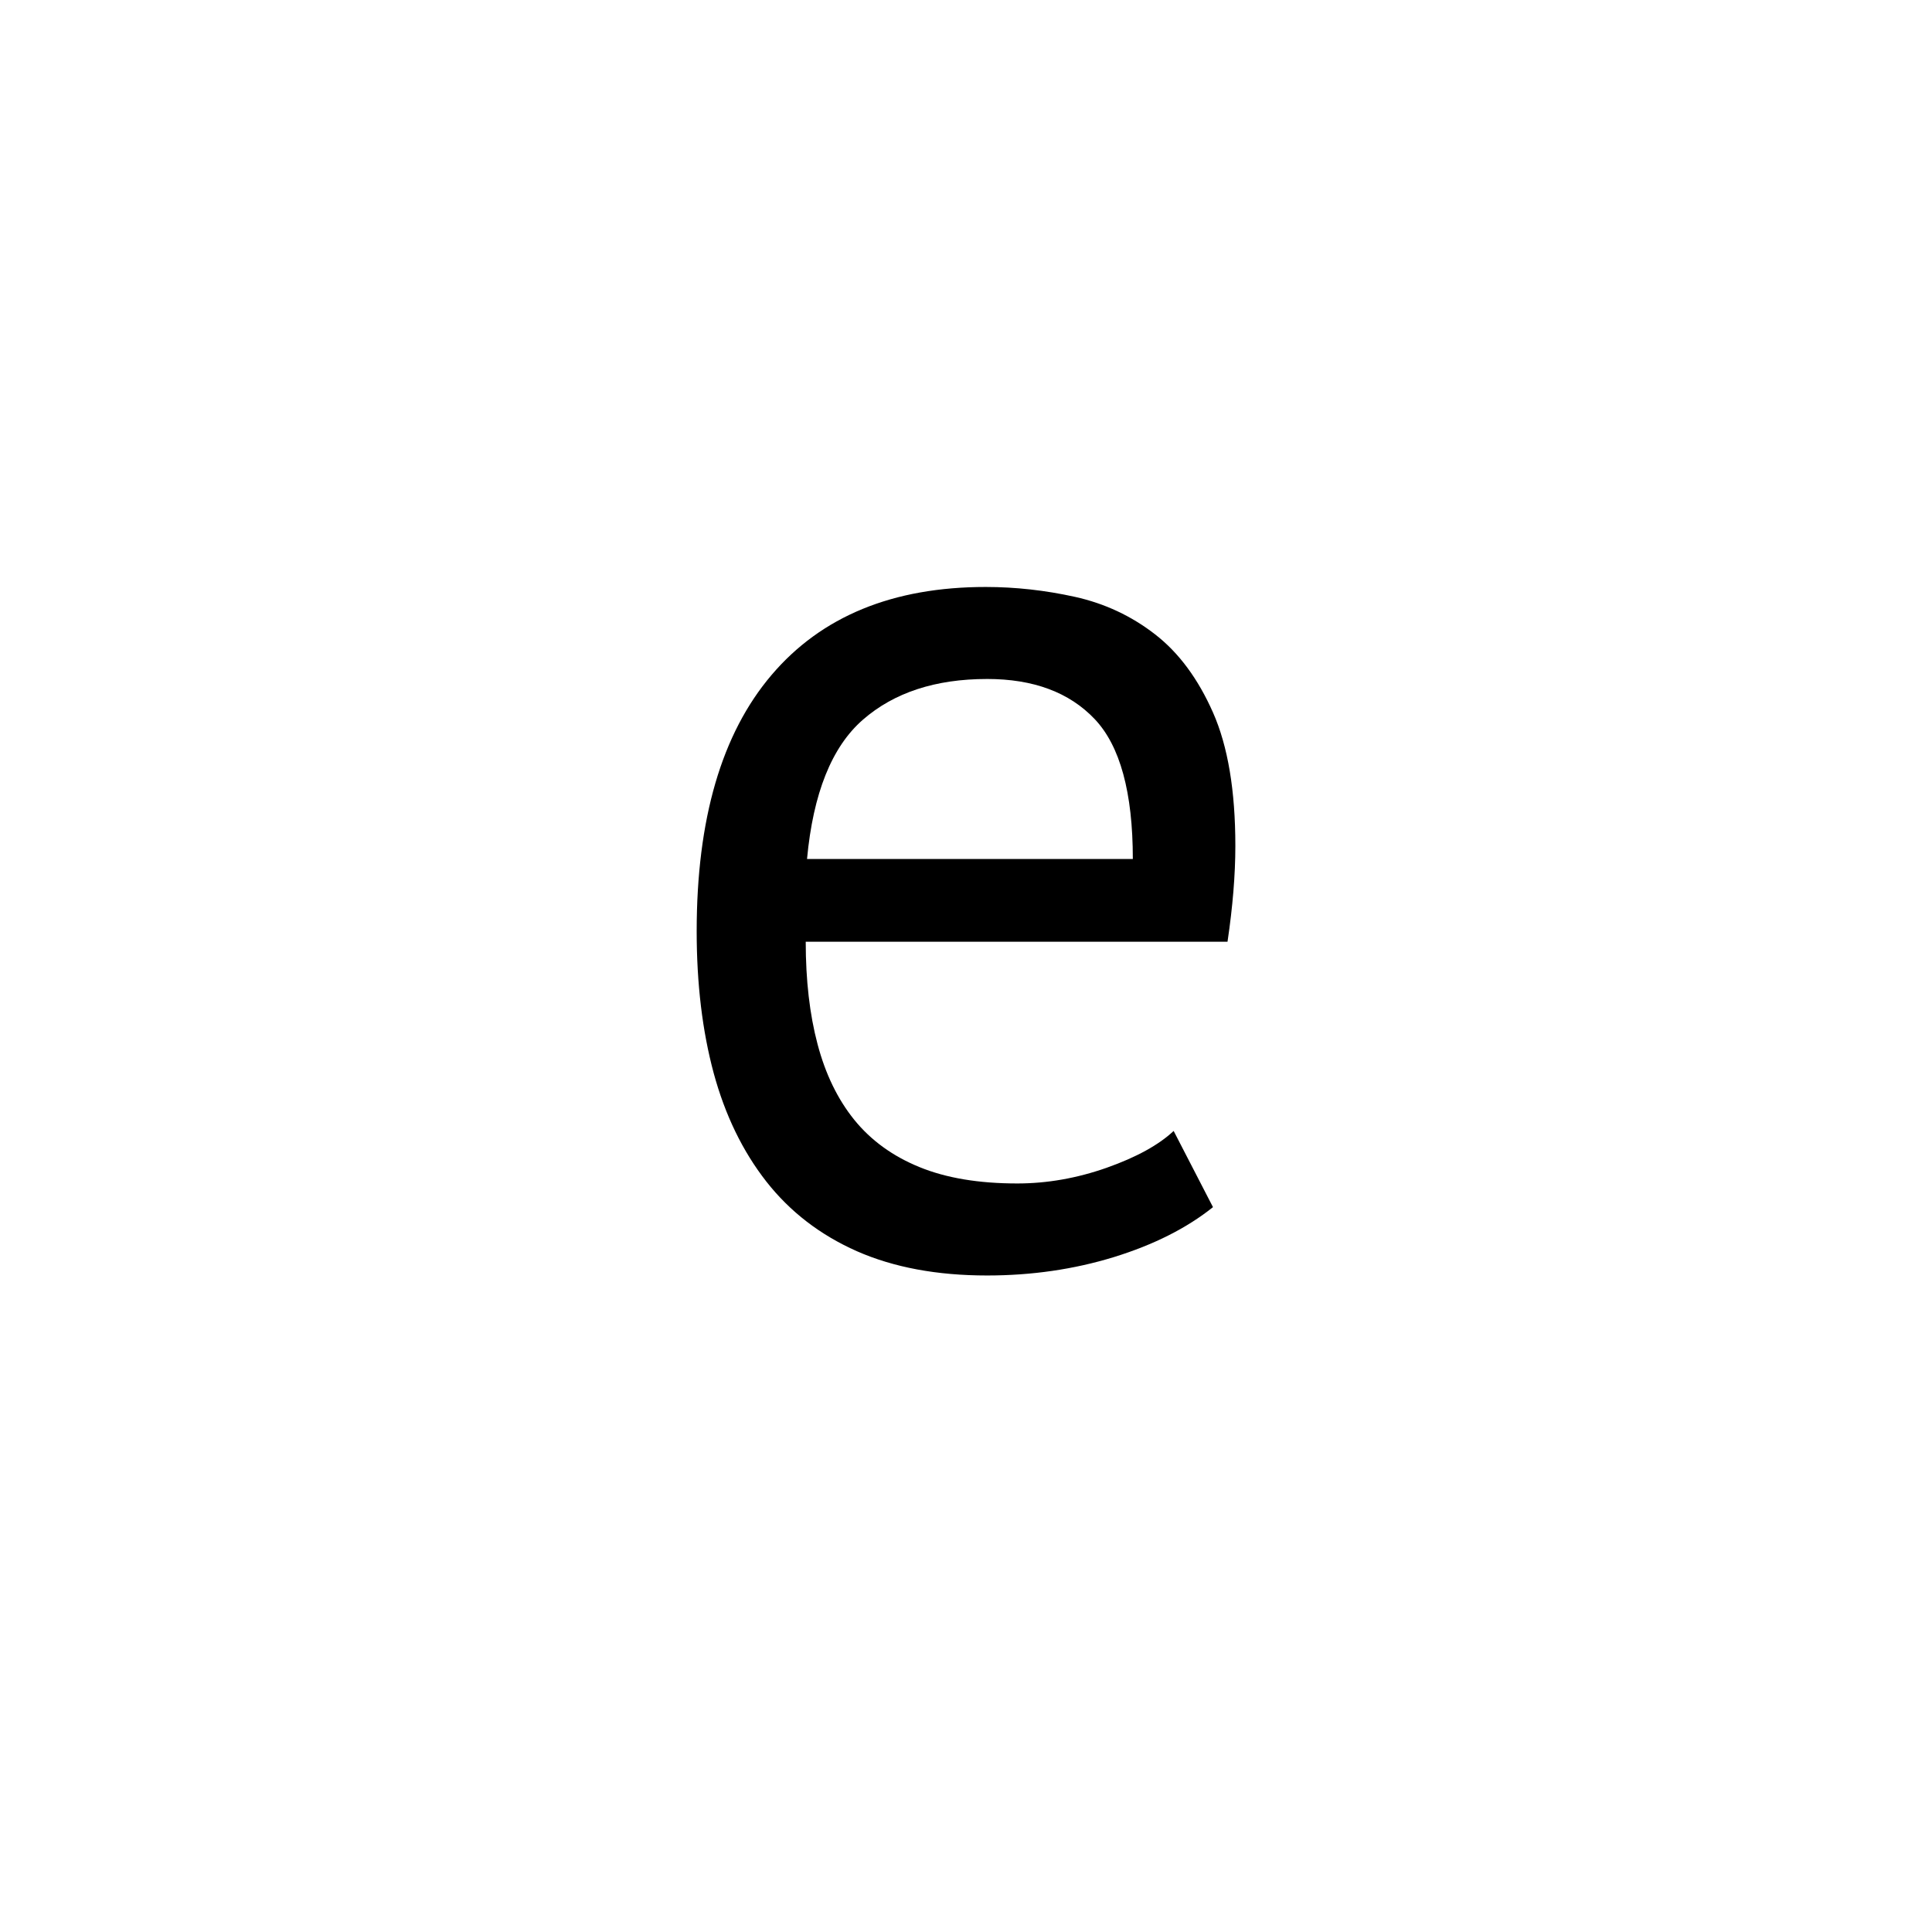
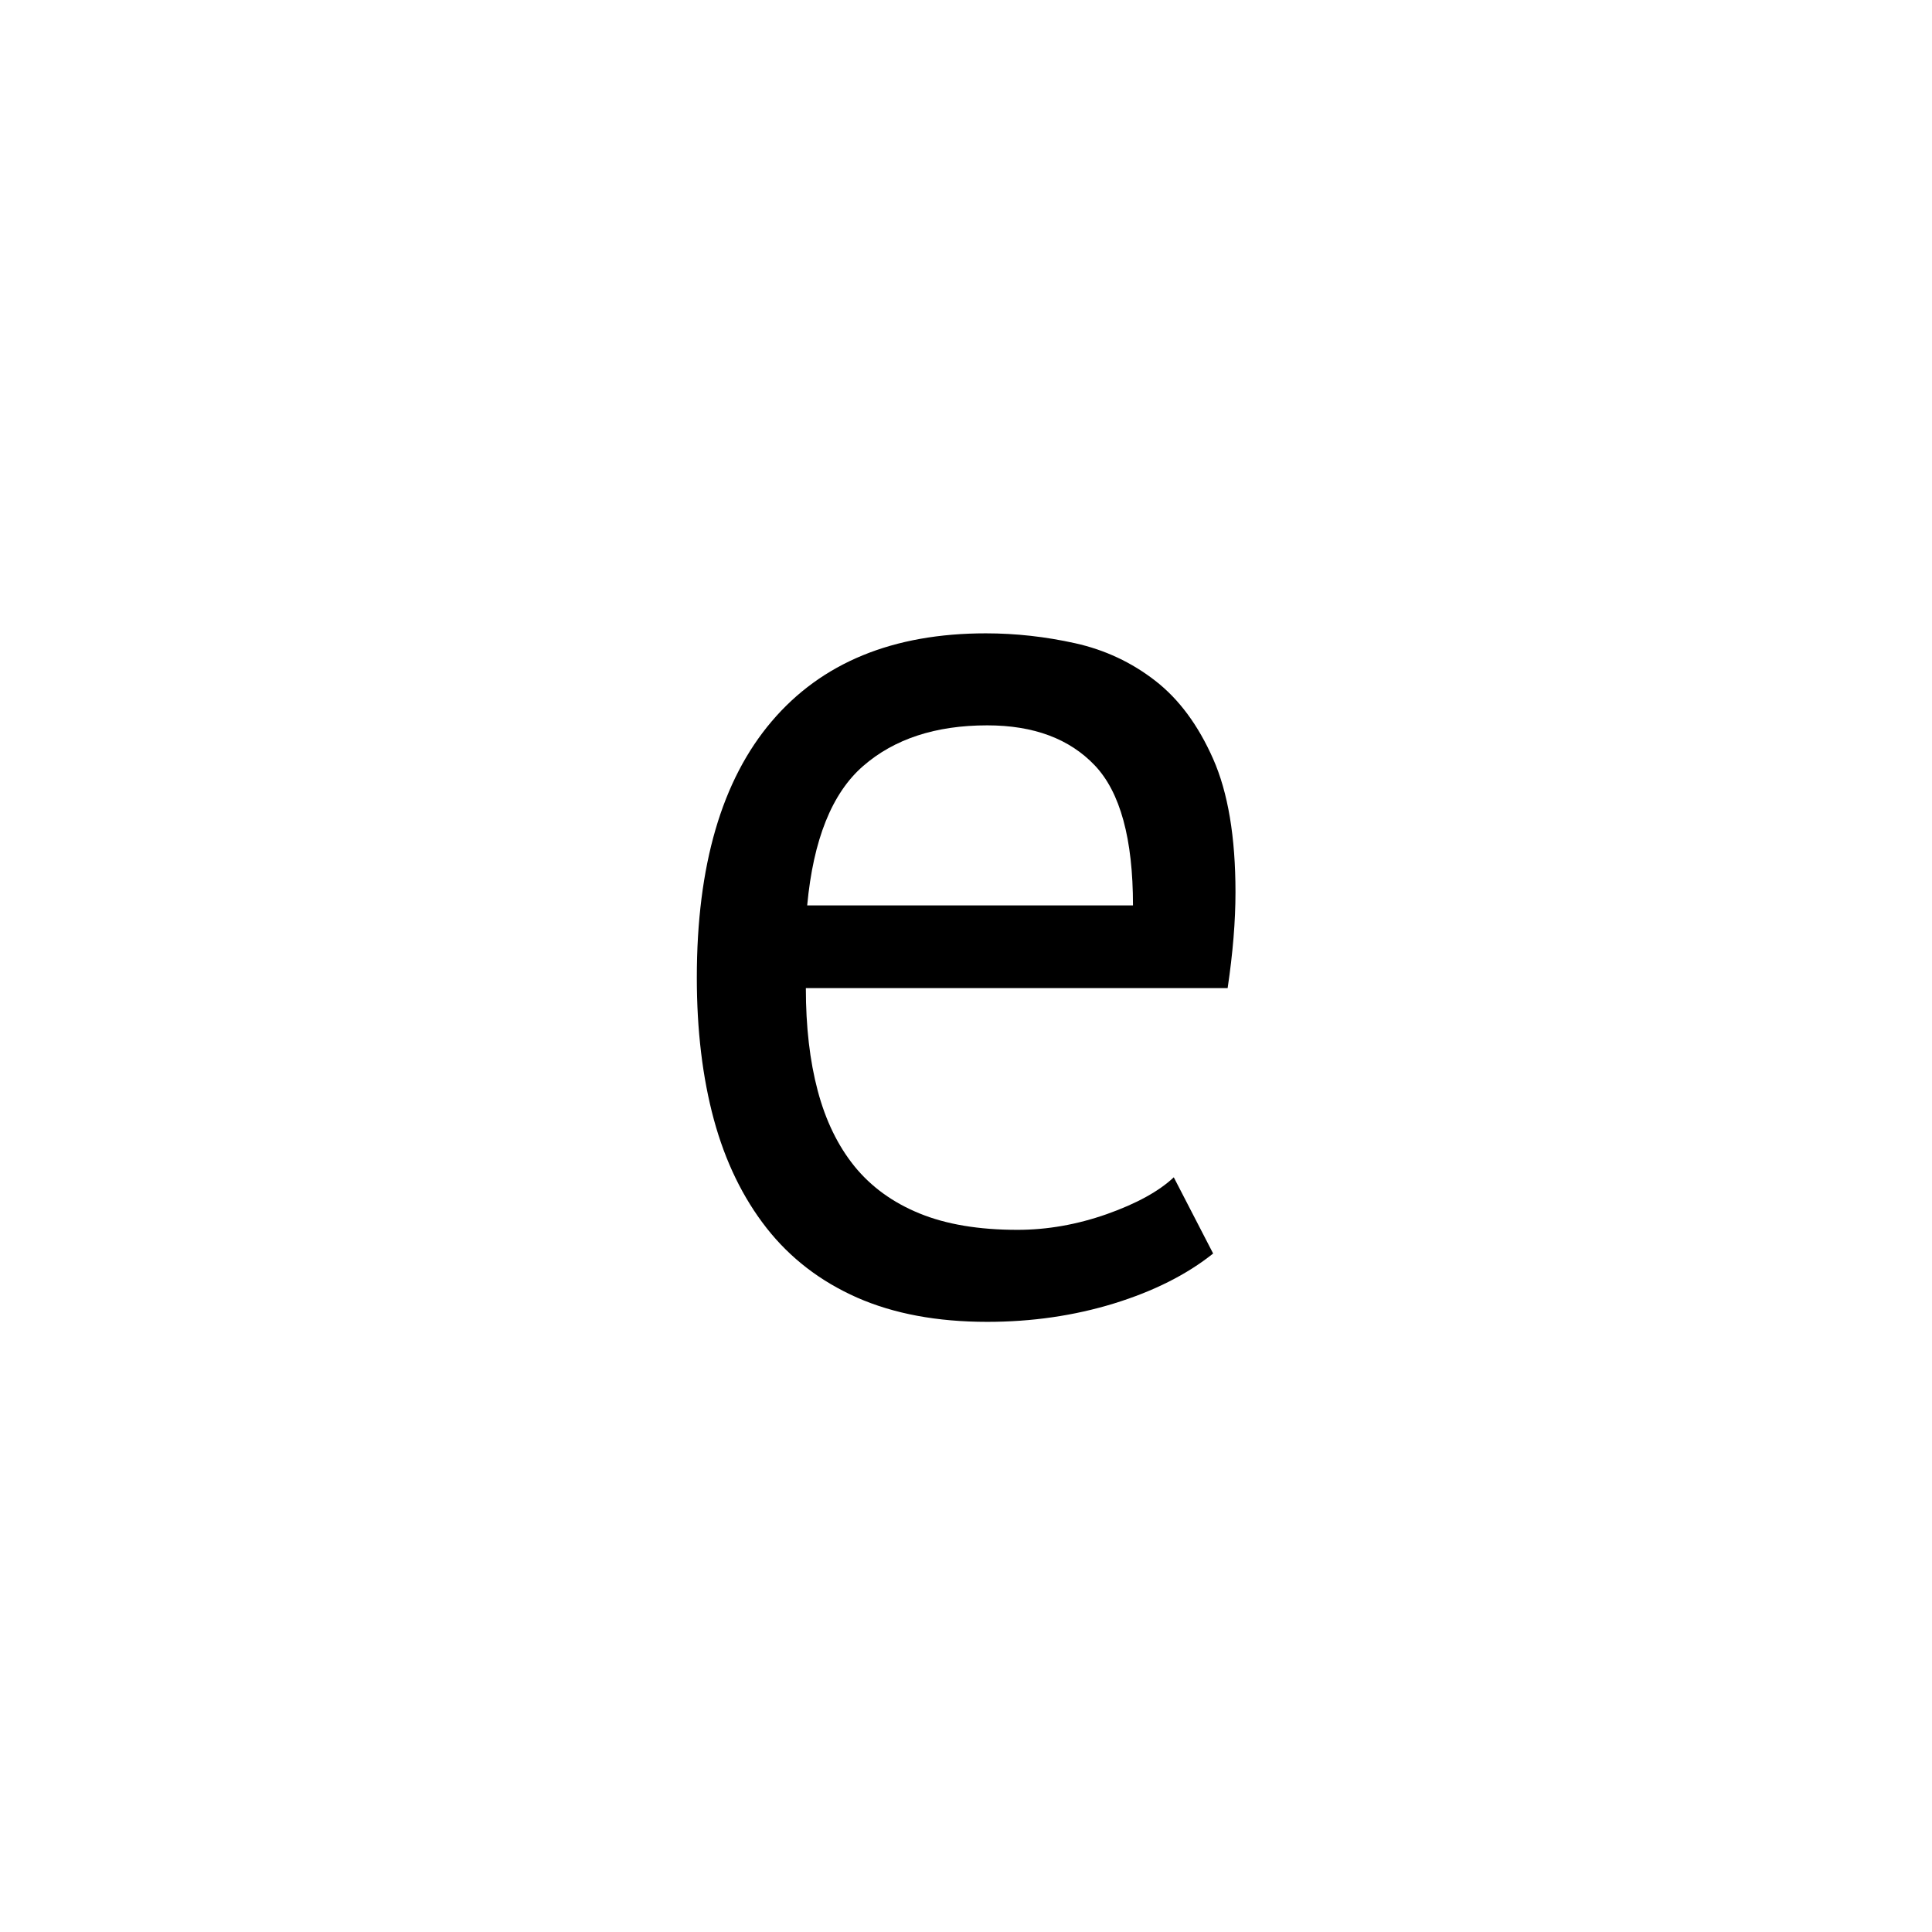
<svg xmlns="http://www.w3.org/2000/svg" xmlns:xlink="http://www.w3.org/1999/xlink" enable-background="new 0 0 250 250" height="250px" viewBox="0 0 250 250" width="250px" x="0px" xml:space="preserve" y="0px">
  <defs>
-     <symbol overflow="visible">
-       <path d="M8.5-119H119V0H8.5zm88.406 13.594L63.75-68.516l-33.156-36.89-8.5 8.5 33.5 37.406-33.5 37.406 8.5 8.5 33.156-36.89 33.156 36.89 8.5-8.5L71.734-59.5l33.672-37.406zM21.936-4.594h1.36v-2.03h.673c.675 0 1.296-.142 1.858-.423.57-.29.86-.832.86-1.625 0-.906-.313-1.47-.938-1.687-.625-.226-1.277-.343-1.953-.343h-1.86zm2.033-5.093c.905 0 1.358.28 1.358.843 0 .574-.14.89-.422.953-.28.054-.652.077-1.11.077h-.5v-1.875zm8.155-1.016H26.86v1.015h2.046v5.094h1.188v-5.093h2.03zm5.61 4.406c0 .46-.4.688-1.188.688-.793 0-1.305-.113-1.53-.343l-.5 1.187c.217 0 .5.06.842.172.343.117.796.172 1.36.172 1.58 0 2.374-.676 2.374-2.03 0-1.02-.512-1.587-1.532-1.704-1.01-.114-1.515-.457-1.515-1.03 0-.334.336-.502 1.016-.502.562 0 1.07.118 1.53.344l.344-1.203c-.687-.22-1.312-.328-1.874-.328-1.586 0-2.376.62-2.376 1.86 0 .574.165.976.5 1.203.344.218.68.417 1.016.593.344.17.68.31 1.016.423.343.117.514.28.514.5zm2.562-1.687c.445-.227.953-.344 1.516-.344.57 0 .86.226.86.672v.343c-.118 0-.232-.023-.345-.078-.117-.063-.29-.094-.516-.094-1.355 0-2.03.57-2.03 1.703 0 .905.452 1.358 1.36 1.358.674 0 1.186-.28 1.53-.844l.344.672h1.015c-.116-.226-.17-.625-.17-1.187v-1.876c0-1.125-.57-1.688-1.704-1.688-.45 0-.87.06-1.265.172-.398.106-.71.215-.937.328zm1.36 2.546c-.462 0-.688-.226-.688-.687 0-.445.28-.672.843-.672.226 0 .398.03.515.094.113.055.227.078.344.078v.5c-.23.46-.57.688-1.016.688zm7.984.844v-2.718c0-1.352-.51-2.032-1.53-2.032-.794 0-1.36.28-1.704.844l-.343-.688h-.844v4.594h1.186v-2.89c.227-.446.57-.672 1.032-.672.562 0 .843.34.843 1.015v2.546zm.844-.172c.457.23 1.024.344 1.703.344 1.25 0 1.876-.508 1.876-1.53 0-.564-.15-.9-.438-1.017-.28-.112-.59-.284-.922-.514-.574-.22-.86-.383-.86-.5 0-.227.173-.344.516-.344.456 0 .91.117 1.36.344l.343-1.032c-.46-.218-1.028-.328-1.704-.328-1.137 0-1.704.512-1.704 1.53 0 .564.172.935.516 1.11.344.17.625.306.844.407.57 0 .86.172.86.516 0 .23-.173.343-.517.343-.563 0-1.075-.114-1.532-.344zm6.97-2.375c0 2.386 1.132 3.577 3.405 3.577 2.27 0 3.406-1.19 3.406-3.578 0-2.27-1.137-3.407-3.407-3.407-.907 0-1.704.313-2.39.938-.68.626-1.017 1.45-1.017 2.47zm1.03 0c0-1.696.79-2.548 2.375-2.548 1.58 0 2.374.852 2.374 2.547 0 1.7-.793 2.546-2.375 2.546-1.587 0-2.376-.847-2.376-2.547zm3.39.687c-.218.105-.444.156-.67.156-.462 0-.688-.28-.688-.844 0-.446.226-.673.687-.673h.5l.344-.687c-.45-.227-.844-.344-1.188-.344-1.024 0-1.532.57-1.532 1.703 0 1.25.508 1.874 1.53 1.874.564 0 .958-.113 1.19-.343zm5.954 1.86h1.36v-2.032h.687c.676 0 1.297-.14 1.86-.422.57-.29.86-.832.86-1.625 0-.906-.314-1.47-.94-1.687-.624-.226-1.276-.343-1.952-.343h-1.875zm2.047-5.095c.906 0 1.36.282 1.36.844 0 .574-.15.89-.438.953-.28.054-.65.077-1.094.077h-.516v-1.875zm3.563 1.704c.457-.227.968-.344 1.53-.344.563 0 .844.226.844.672v.343c-.105 0-.214-.023-.328-.078-.117-.063-.29-.094-.515-.094-1.47 0-2.204.57-2.204 1.703 0 .905.507 1.358 1.53 1.358.677 0 1.18-.28 1.516-.844l.344.672h1.03c-.116-.226-.17-.625-.17-1.187v-1.876c0-1.125-.57-1.688-1.704-1.688-.46 0-.886.06-1.28.172-.4.106-.712.215-.938.328zm1.36 2.546c-.45 0-.673-.226-.673-.687 0-.445.28-.672.844-.672.225 0 .397.03.514.094.114.055.223.078.33.078v.5c-.22.46-.56.688-1.017.688zm6.468-3.75c-.118-.1-.344-.156-.688-.156-.45 0-.79.28-1.016.844h-.17l-.173-.688h-1.017v4.594h1.36v-2.89c0-.446.335-.672 1.015-.672h.172c.113 0 .172.03.172.094 0 .054.055.078.172.078zm.843 1.204c.675-.227 1.187-.344 1.53-.344.563 0 .844.226.844.672v.343c-.117 0-.23-.023-.343-.078-.105-.063-.273-.094-.5-.094-1.468 0-2.203.57-2.203 1.703 0 .905.504 1.358 1.516 1.358.8 0 1.313-.28 1.53-.844h.173l.172.672h1.016c-.106-.226-.156-.625-.156-1.187v-1.876c0-1.125-.57-1.688-1.704-1.688-.46 0-.86.06-1.203.172-.335.106-.616.215-.843.328zm1.36 2.546c-.45 0-.673-.226-.673-.687 0-.445.28-.672.844-.672.227 0 .395.03.5.094.114.055.227.078.344.078v.5c-.218.46-.558.688-1.015.688zm7.14-5.265h-5.266v1.015h1.86v5.094h1.36v-5.093h2.045zm1.36 1.515h-1.36l2.046 4.594c-.117.574-.402.86-.86.86l-.17-.172-.33 1.015c.22.117.5.17.845.17.563 0 1.13-.737 1.704-2.217l1.703-4.25h-1.36l-.86 2.562v.844h-.17l-.173-.845zm4.077 6.47h1.36v-2.048c.113.23.398.344.86.344 1.58 0 2.374-.848 2.374-2.547 0-1.58-.624-2.374-1.874-2.374-.563 0-1.075.227-1.532.672h-.17l-.158-.515h-.86zm2.39-5.61c.563 0 .844.453.844 1.36 0 1.023-.397 1.53-1.186 1.53-.23 0-.46-.113-.688-.343v-1.704c0-.563.344-.844 1.03-.844zm6.626 2.547c-.23.23-.626.343-1.188.343-.793 0-1.246-.336-1.36-1.016h3.22v-1.03c0-.677-.2-1.158-.594-1.44-.398-.28-.874-.42-1.437-.42-1.594 0-2.39.85-2.39 2.546 0 1.586.796 2.375 2.39 2.375.332 0 .672-.055 1.016-.172.343-.113.624-.226.843-.343zm-1.36-2.548c.676 0 .957.34.844 1.015h-1.86c0-.675.336-1.015 1.016-1.015zm0 0" />
-     </symbol>
    <symbol id="760c1621a" overflow="visible">
-       <path d="M75.14-6.797c-3.398 2.72-7.68 4.875-12.843 6.47-5.156 1.58-10.62 2.374-16.39 2.374-6.47 0-12.087-1.047-16.844-3.14-4.75-2.102-8.657-5.11-11.72-9.016-3.062-3.913-5.335-8.593-6.812-14.03C9.064-29.58 8.33-35.696 8.33-42.5c0-14.508 3.227-25.563 9.688-33.156 6.457-7.594 15.695-11.39 27.718-11.39 3.852 0 7.703.43 11.547 1.28 3.853.856 7.314 2.477 10.376 4.86 3.063 2.375 5.555 5.746 7.485 10.11 1.926 4.355 2.89 10.105 2.89 17.25 0 3.74-.34 7.874-1.014 12.405h-54.58c.002 4.992.51 9.413 1.533 13.265 1.018 3.855 2.6 7.117 4.75 9.78 2.155 2.657 4.96 4.697 8.42 6.11 3.458 1.42 7.68 2.126 12.672 2.126 3.852 0 7.708-.675 11.563-2.03 3.852-1.364 6.742-2.954 8.672-4.766zM45.907-75.14c-6.687 0-12.047 1.76-16.078 5.28-4.023 3.512-6.43 9.516-7.22 18.016h42.158c0-8.613-1.65-14.648-4.938-18.11-3.28-3.456-7.922-5.187-13.922-5.187zm0 0" />
+       <path d="M75.14-6.797c-3.398 2.719-7.68 4.875-12.843 6.469-5.156 1.582-10.621 2.375-16.39 2.375-6.47 0-12.087-1.047-16.844-3.14-4.75-2.102-8.657-5.11-11.72-9.016-3.062-3.914-5.335-8.594-6.812-14.032C9.062-29.578 8.328-35.695 8.328-42.5c0-14.508 3.227-25.563 9.688-33.156 6.457-7.594 15.695-11.39 27.718-11.39 3.852 0 7.703.429 11.547 1.28 3.852.856 7.313 2.477 10.375 4.86 3.063 2.375 5.555 5.746 7.485 10.11 1.925 4.355 2.89 10.105 2.89 17.25 0 3.741-.34 7.874-1.015 12.405H22.437c0 4.993.508 9.414 1.532 13.266 1.02 3.855 2.601 7.117 4.75 9.781 2.156 2.657 4.96 4.696 8.422 6.11 3.457 1.418 7.68 2.125 12.672 2.125 3.851 0 7.707-.676 11.562-2.032 3.852-1.363 6.742-2.953 8.672-4.765zM45.907-75.14c-6.687 0-12.047 1.762-16.078 5.282-4.023 3.511-6.43 9.515-7.219 18.015h42.157c0-8.613-1.649-14.648-4.938-18.11-3.281-3.456-7.922-5.187-13.922-5.187zm0 0" />
    </symbol>
  </defs>
-   <use x="81.82" xlink:href="#760c1621a" y="163" />
+   <use x="81.84" xlink:href="#760c1621a" y="169" />
</svg>
